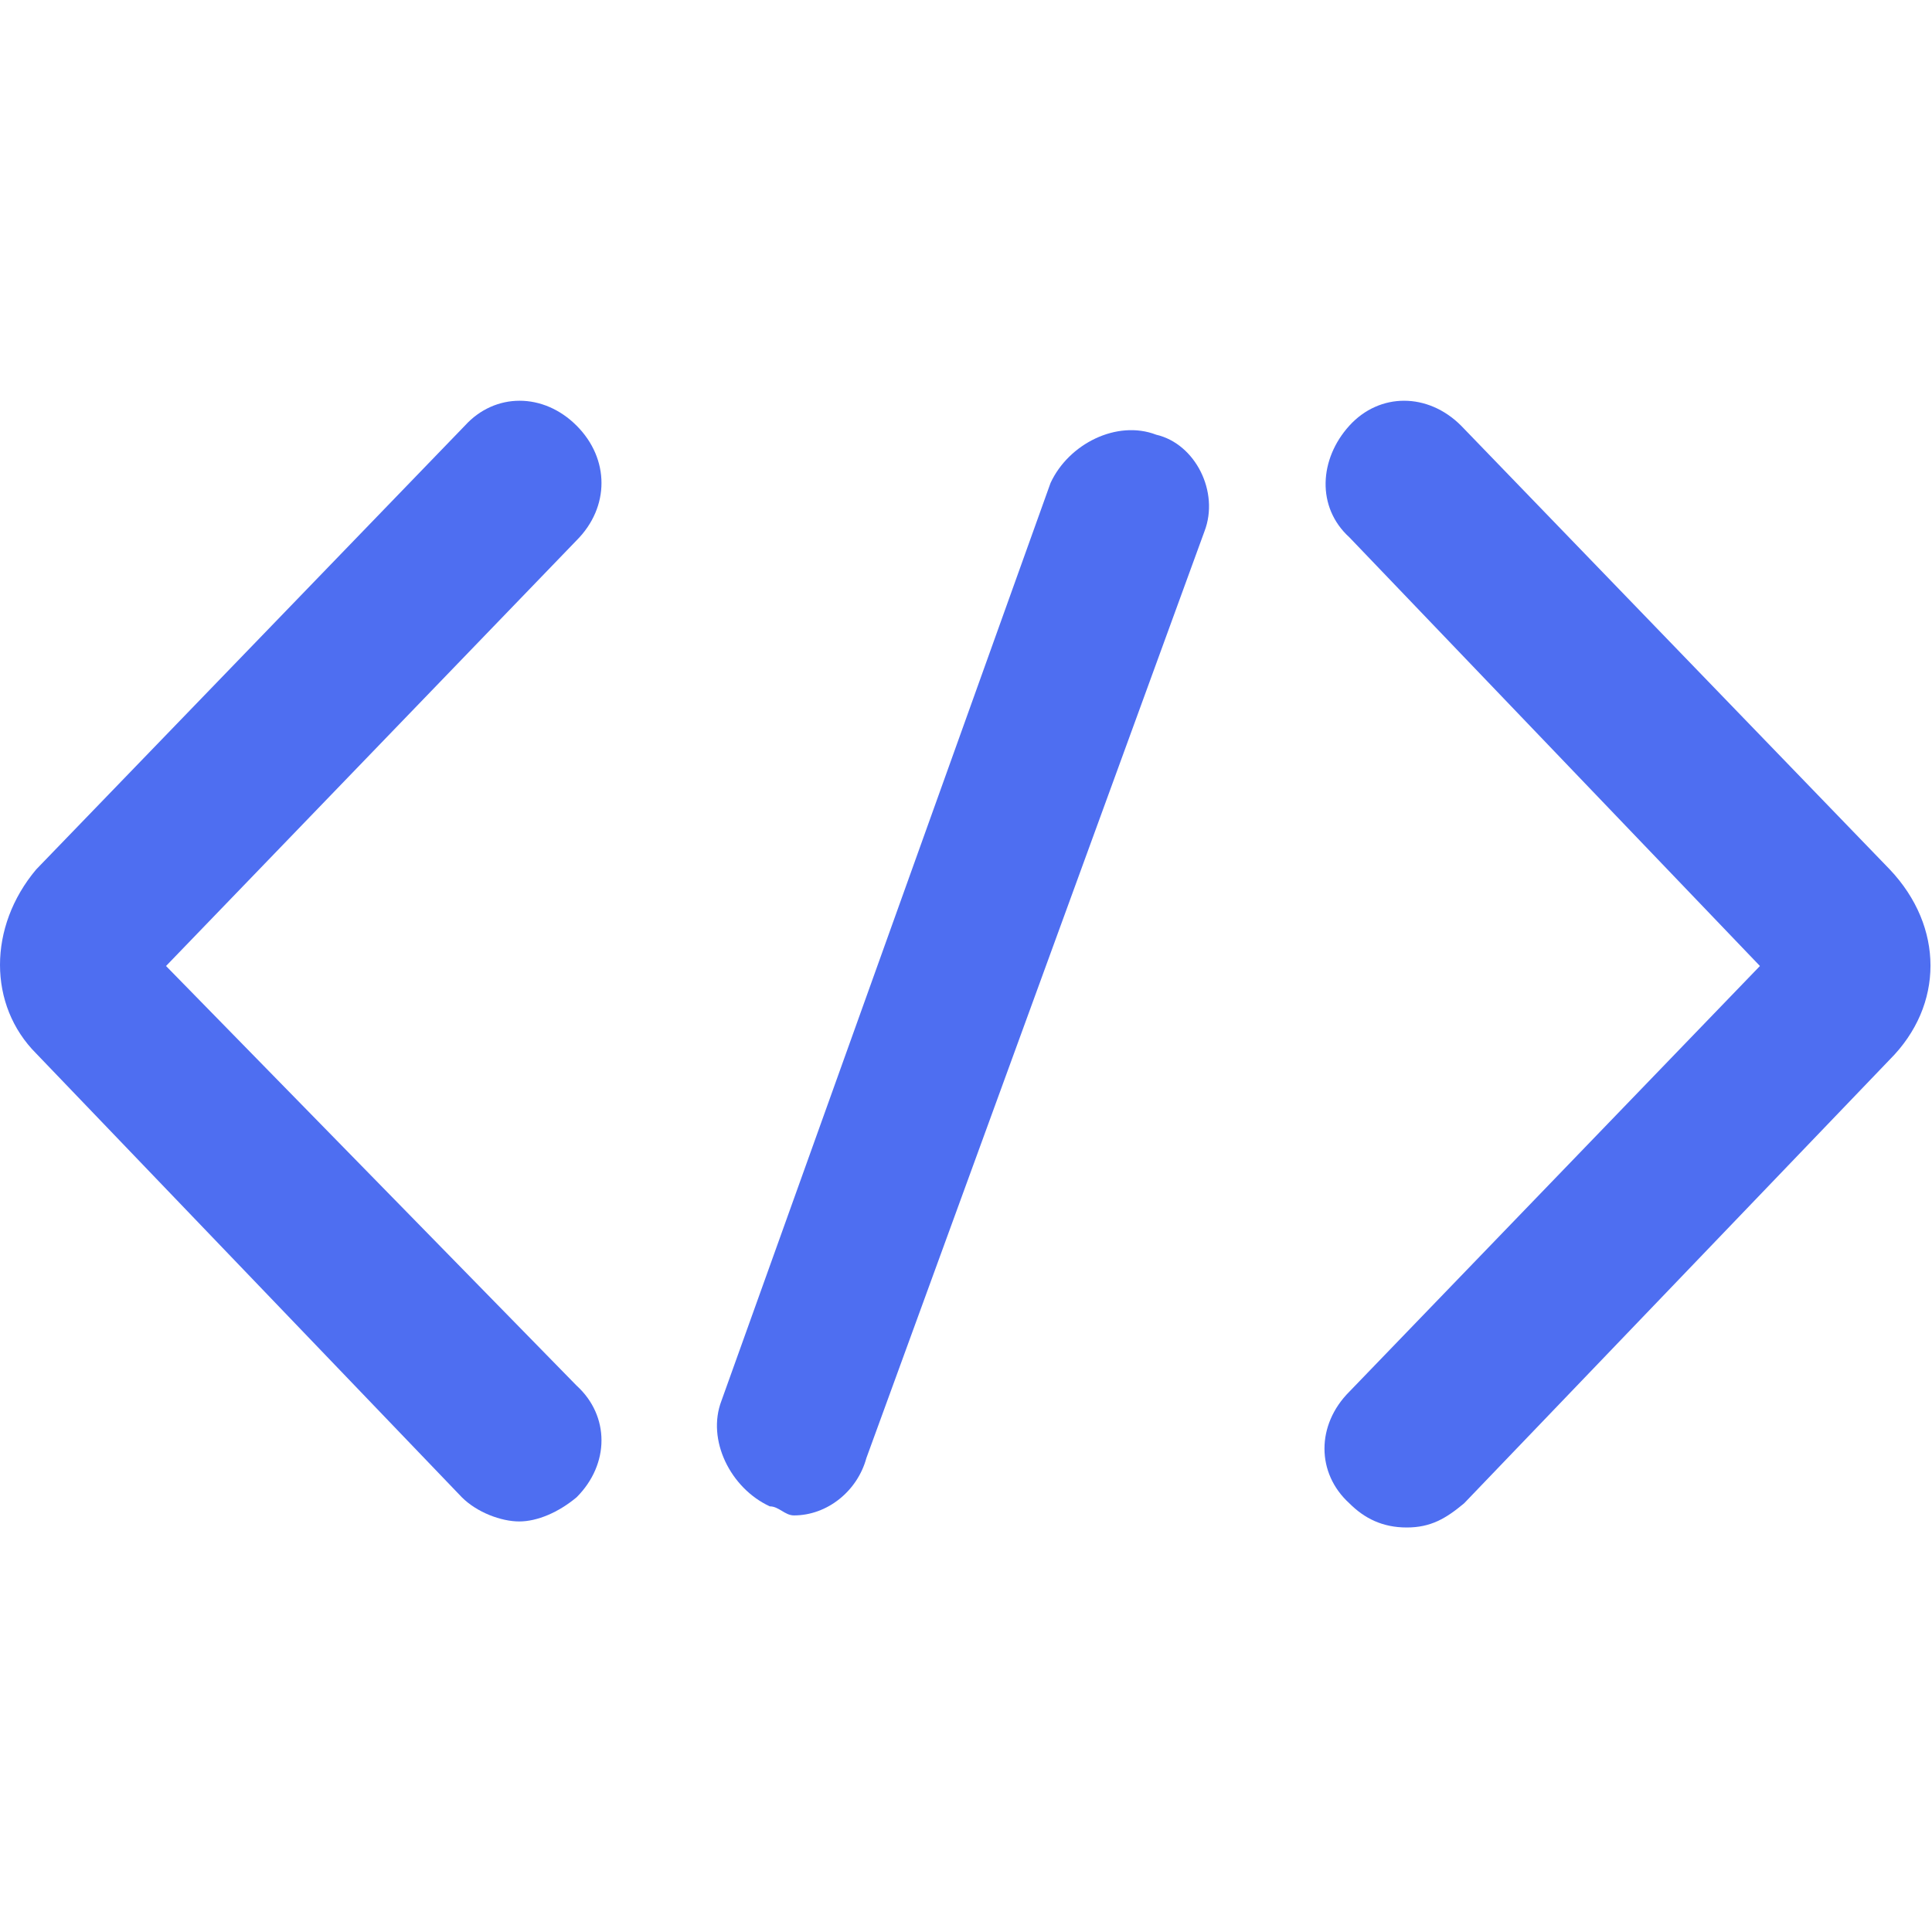
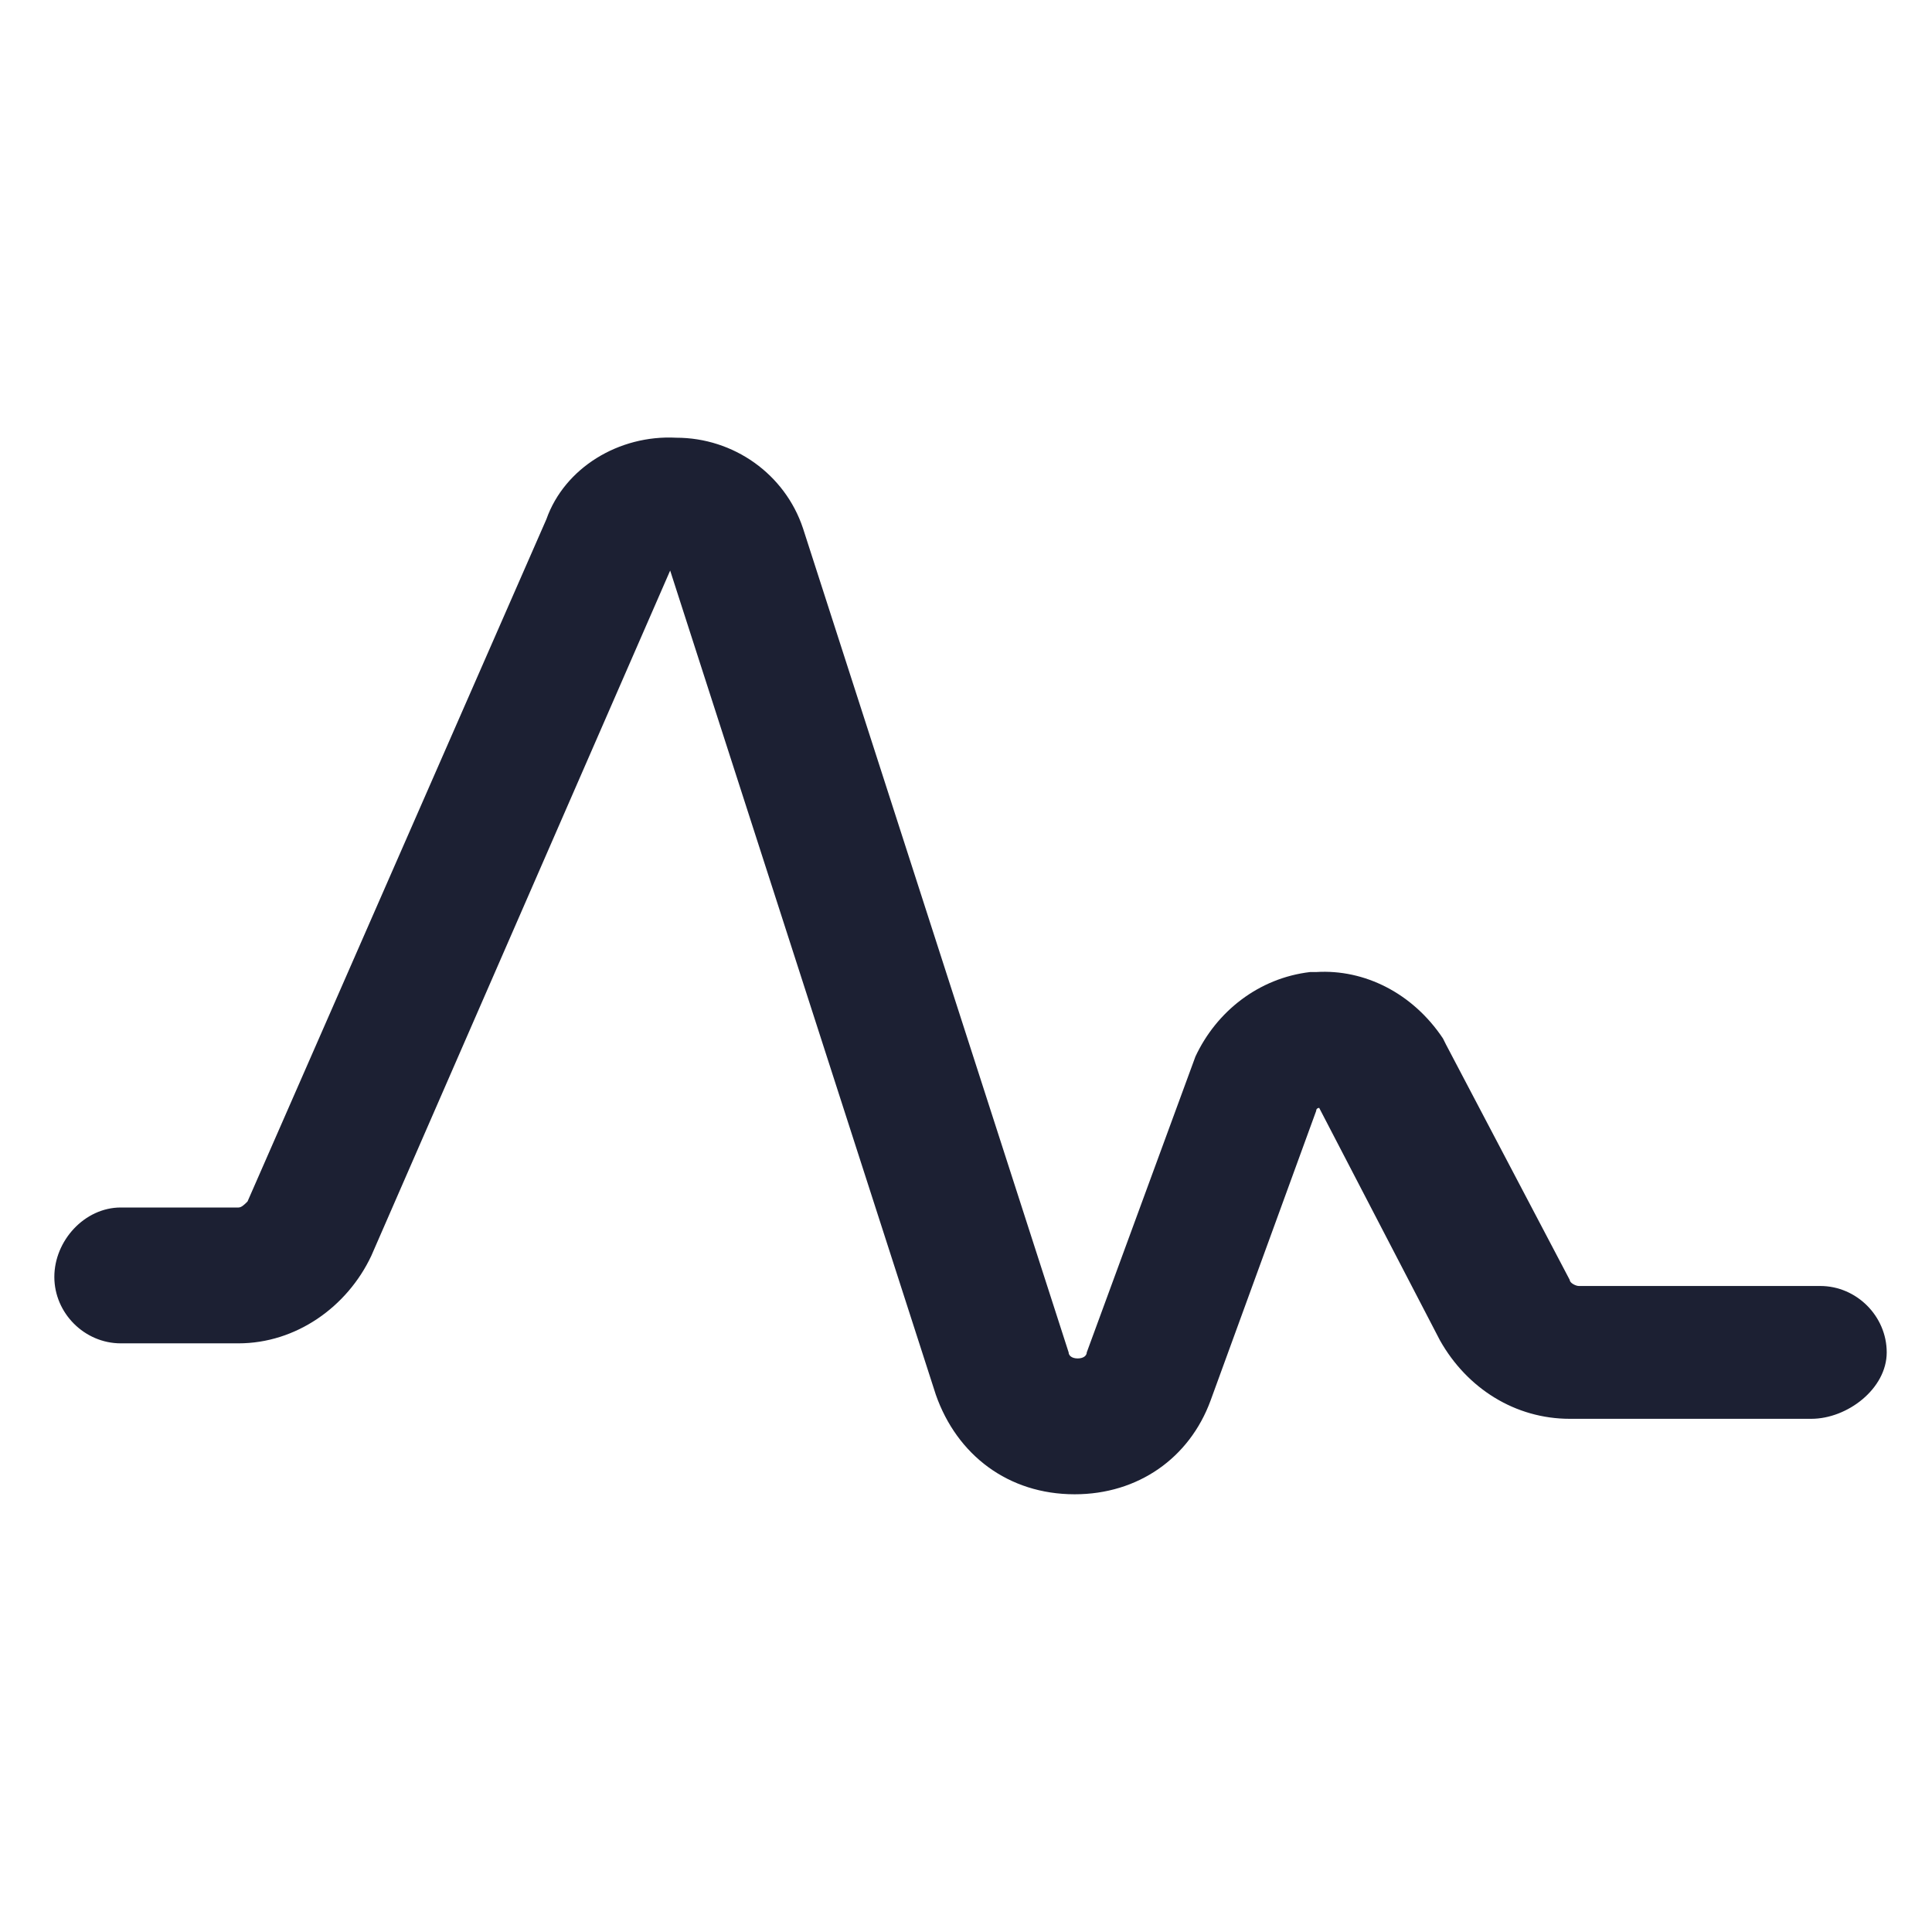
- <svg xmlns="http://www.w3.org/2000/svg" fill="none" height="64" viewBox="0 0 64 64" width="64">
-   <g fill="#4e6ef1">
-     <path d="m19.1 14.1c-1.1-1.1-2.7-1.1-3.7 0l-14.2 14.7c-1.6 1.9-1.6 4.5 0 6.1l14.1 14.7c.5.5 1.3.8 1.9.8s1.3-.3 1.9-.8c1.1-1.1 1.1-2.7 0-3.7l-13.6-13.9 13.6-14.1c1.1-1.1 1.1-2.7 0-3.8z" />
-     <path d="m62.6 28.8-14.2-14.7c-1.1-1.1-2.7-1.1-3.7 0s-1.1 2.7 0 3.7l13.6 14.2-13.6 14.1c-1.1 1.1-1.1 2.7 0 3.7.5.5 1.1.8 1.9.8s1.3-.3 1.9-.8l14.1-14.7c1.8-1.8 1.8-4.4 0-6.3z" />
-     <path d="m38.3 14.4c-1.3-.5-2.9.3-3.5 1.6l-10.9 30.4c-.5 1.3.3 2.9 1.6 3.5.3 0 .5.3.8.3 1.1 0 2.1-.8 2.4-1.9l11.2-30.7c.5-1.3-.3-2.9-1.6-3.2z" />
+ <svg xmlns="http://www.w3.org/2000/svg" fill="#1C2033" width="96" height="96" version="1.1" id="lni_lni-pulse" x="0px" y="0px" viewBox="0 0 64 64" style="enable-background:new 0 0 64 64;" xml:space="preserve">
+   <g>
+     <path d="M35.6,49.5C35.6,49.5,35.6,49.5,35.6,49.5c-2.2,0-3.9-1.3-4.6-3.3l-8.8-27.3l0,0l-9.9,22.7c-0.8,1.7-2.5,2.9-4.4,2.9H4   c-1.2,0-2.2-1-2.2-2.2S2.8,40,4,40h3.9c0.1,0,0.2-0.1,0.3-0.2l9.9-22.6c0.6-1.7,2.4-2.8,4.3-2.7c1.9,0,3.6,1.2,4.2,3l8.8,27.3   c0,0.1,0.1,0.2,0.3,0.2c0,0,0,0,0,0c0.2,0,0.3-0.1,0.3-0.2l3.6-9.8c0.7-1.5,2.1-2.6,3.8-2.8l0.2,0c1.6-0.1,3.2,0.7,4.2,2.2l0.1,0.2   l4.1,7.8c0,0.1,0.2,0.2,0.3,0.2h8c1.2,0,2.2,1,2.2,2.2S61.2,47,60,47h-8c-1.8,0-3.4-1-4.3-2.6l-4-7.7c0,0,0,0,0,0   c0,0-0.1,0-0.1,0.1l-3.5,9.6C39.4,48.3,37.7,49.5,35.6,49.5z M22.2,18.9L22.2,18.9C22.2,19,22.2,19,22.2,18.9L22.2,18.9z" />
  </g>
</svg>
